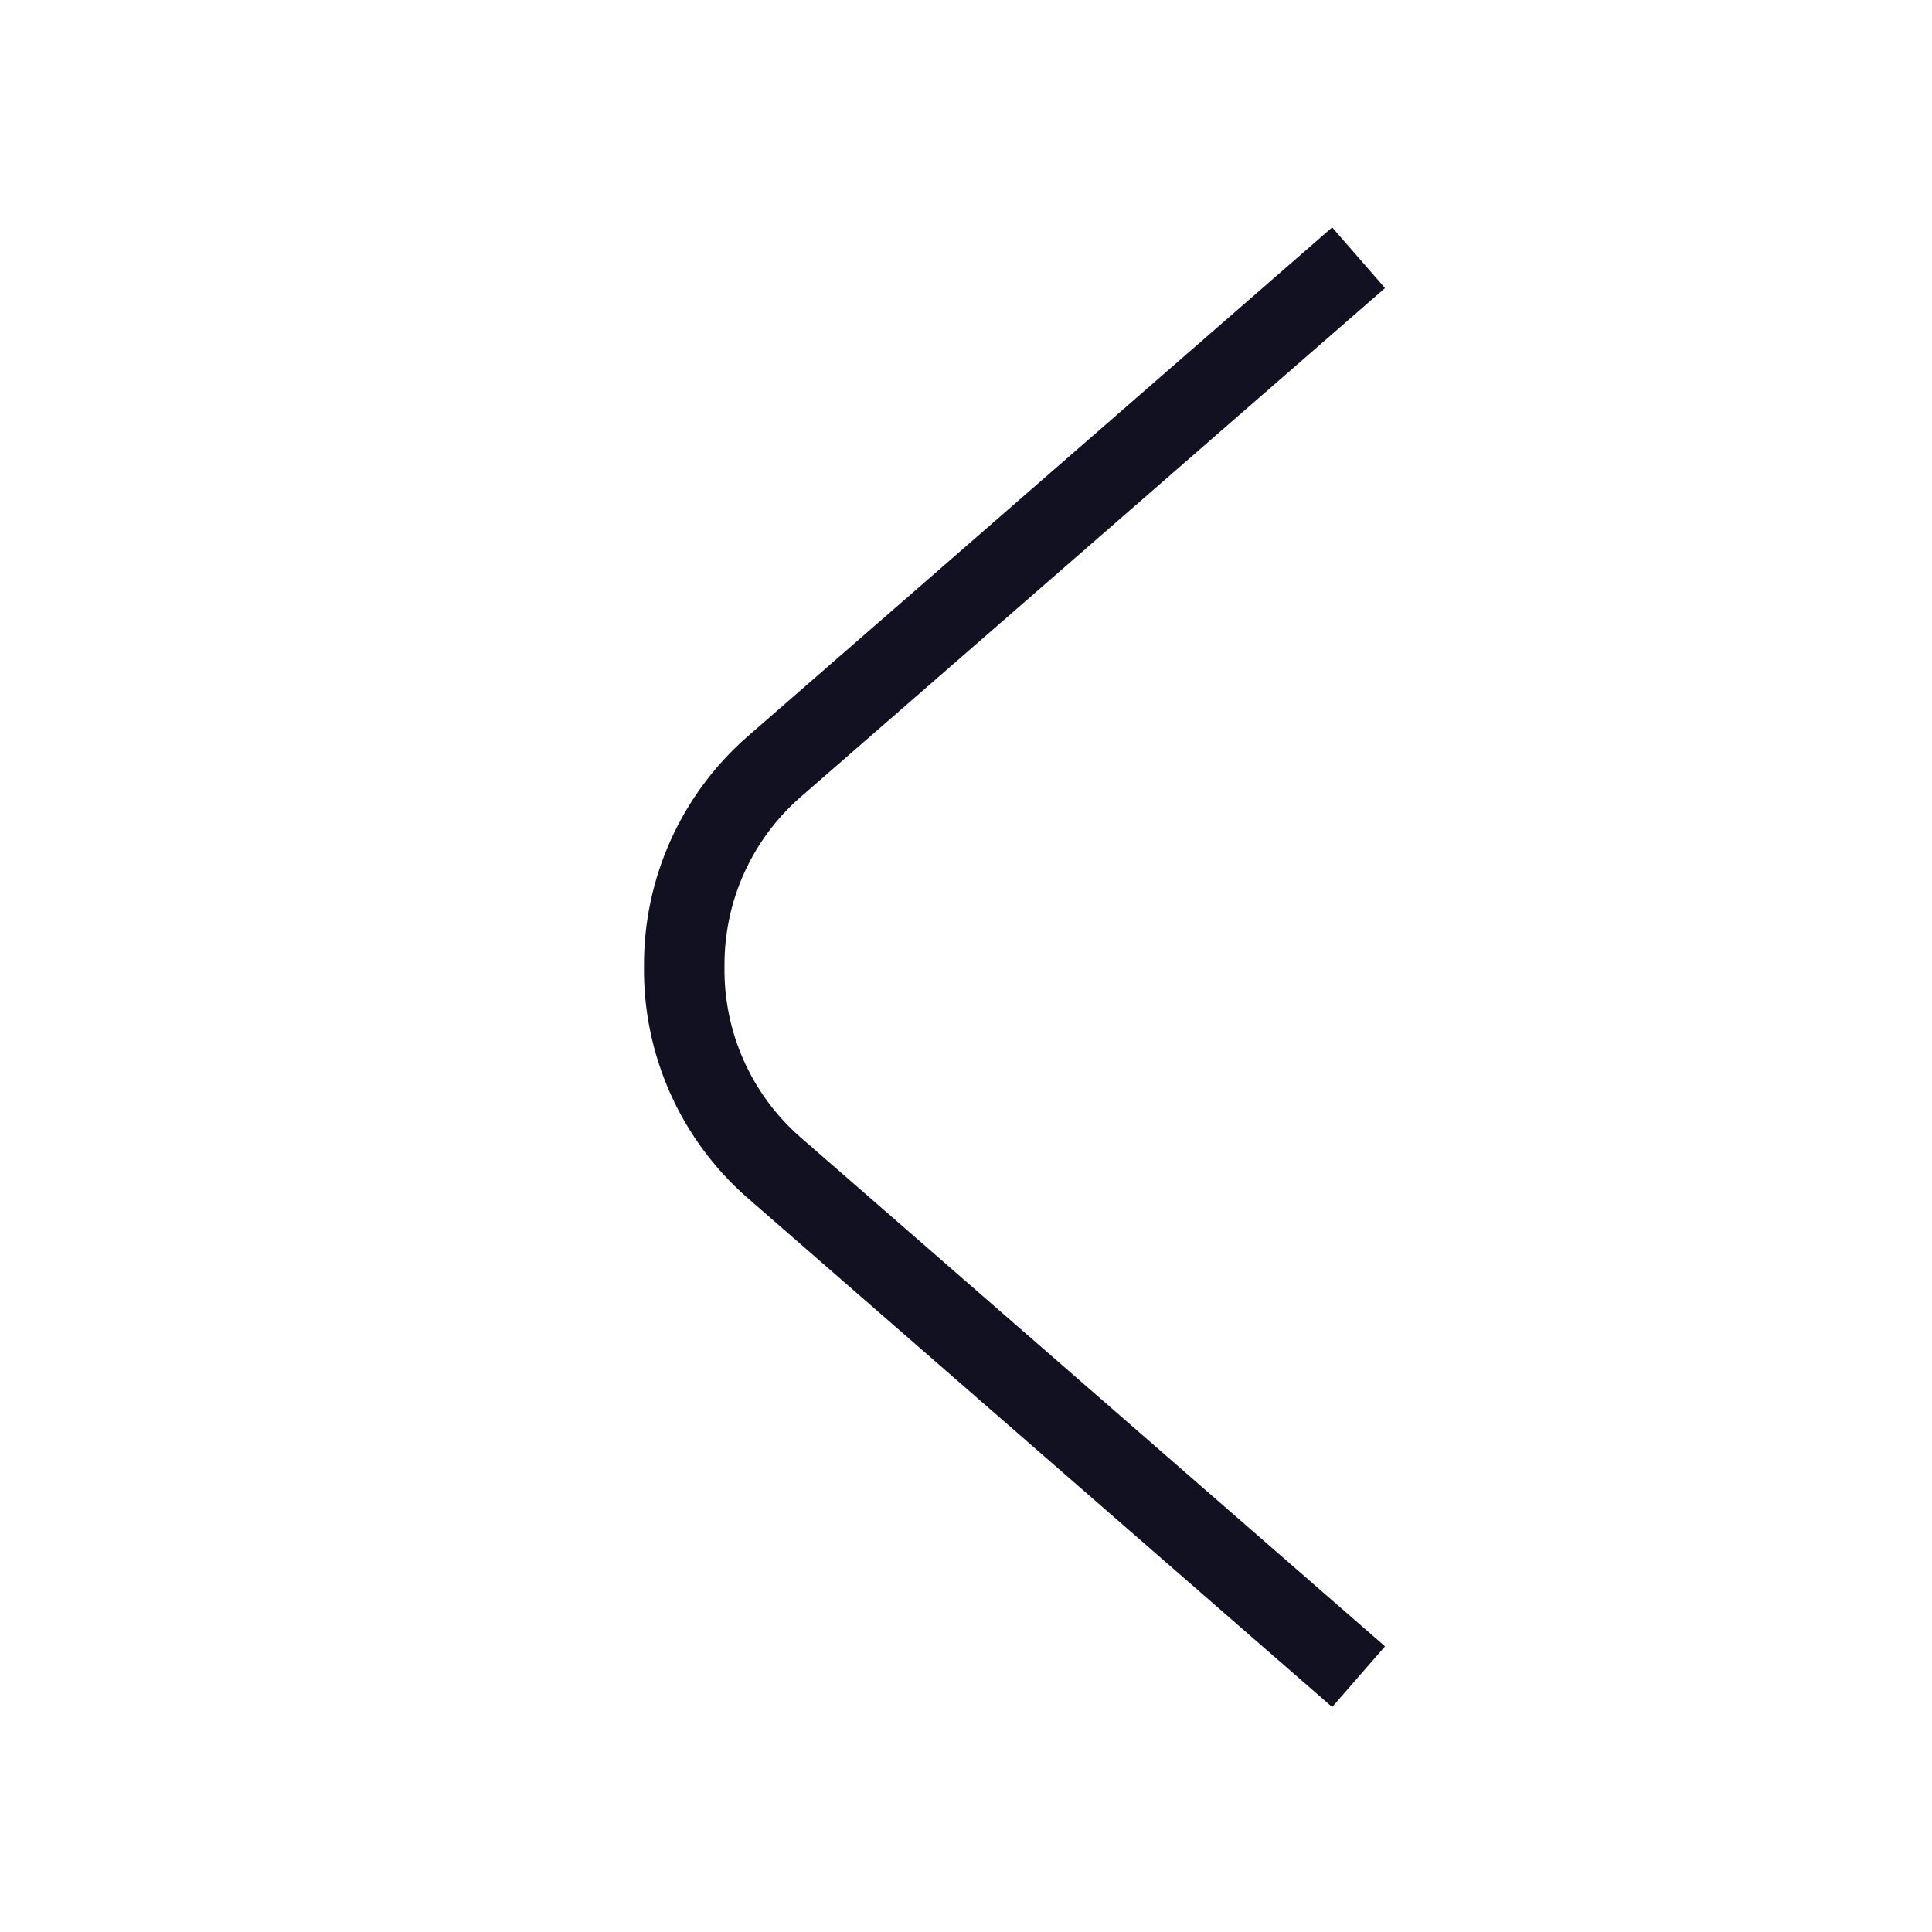
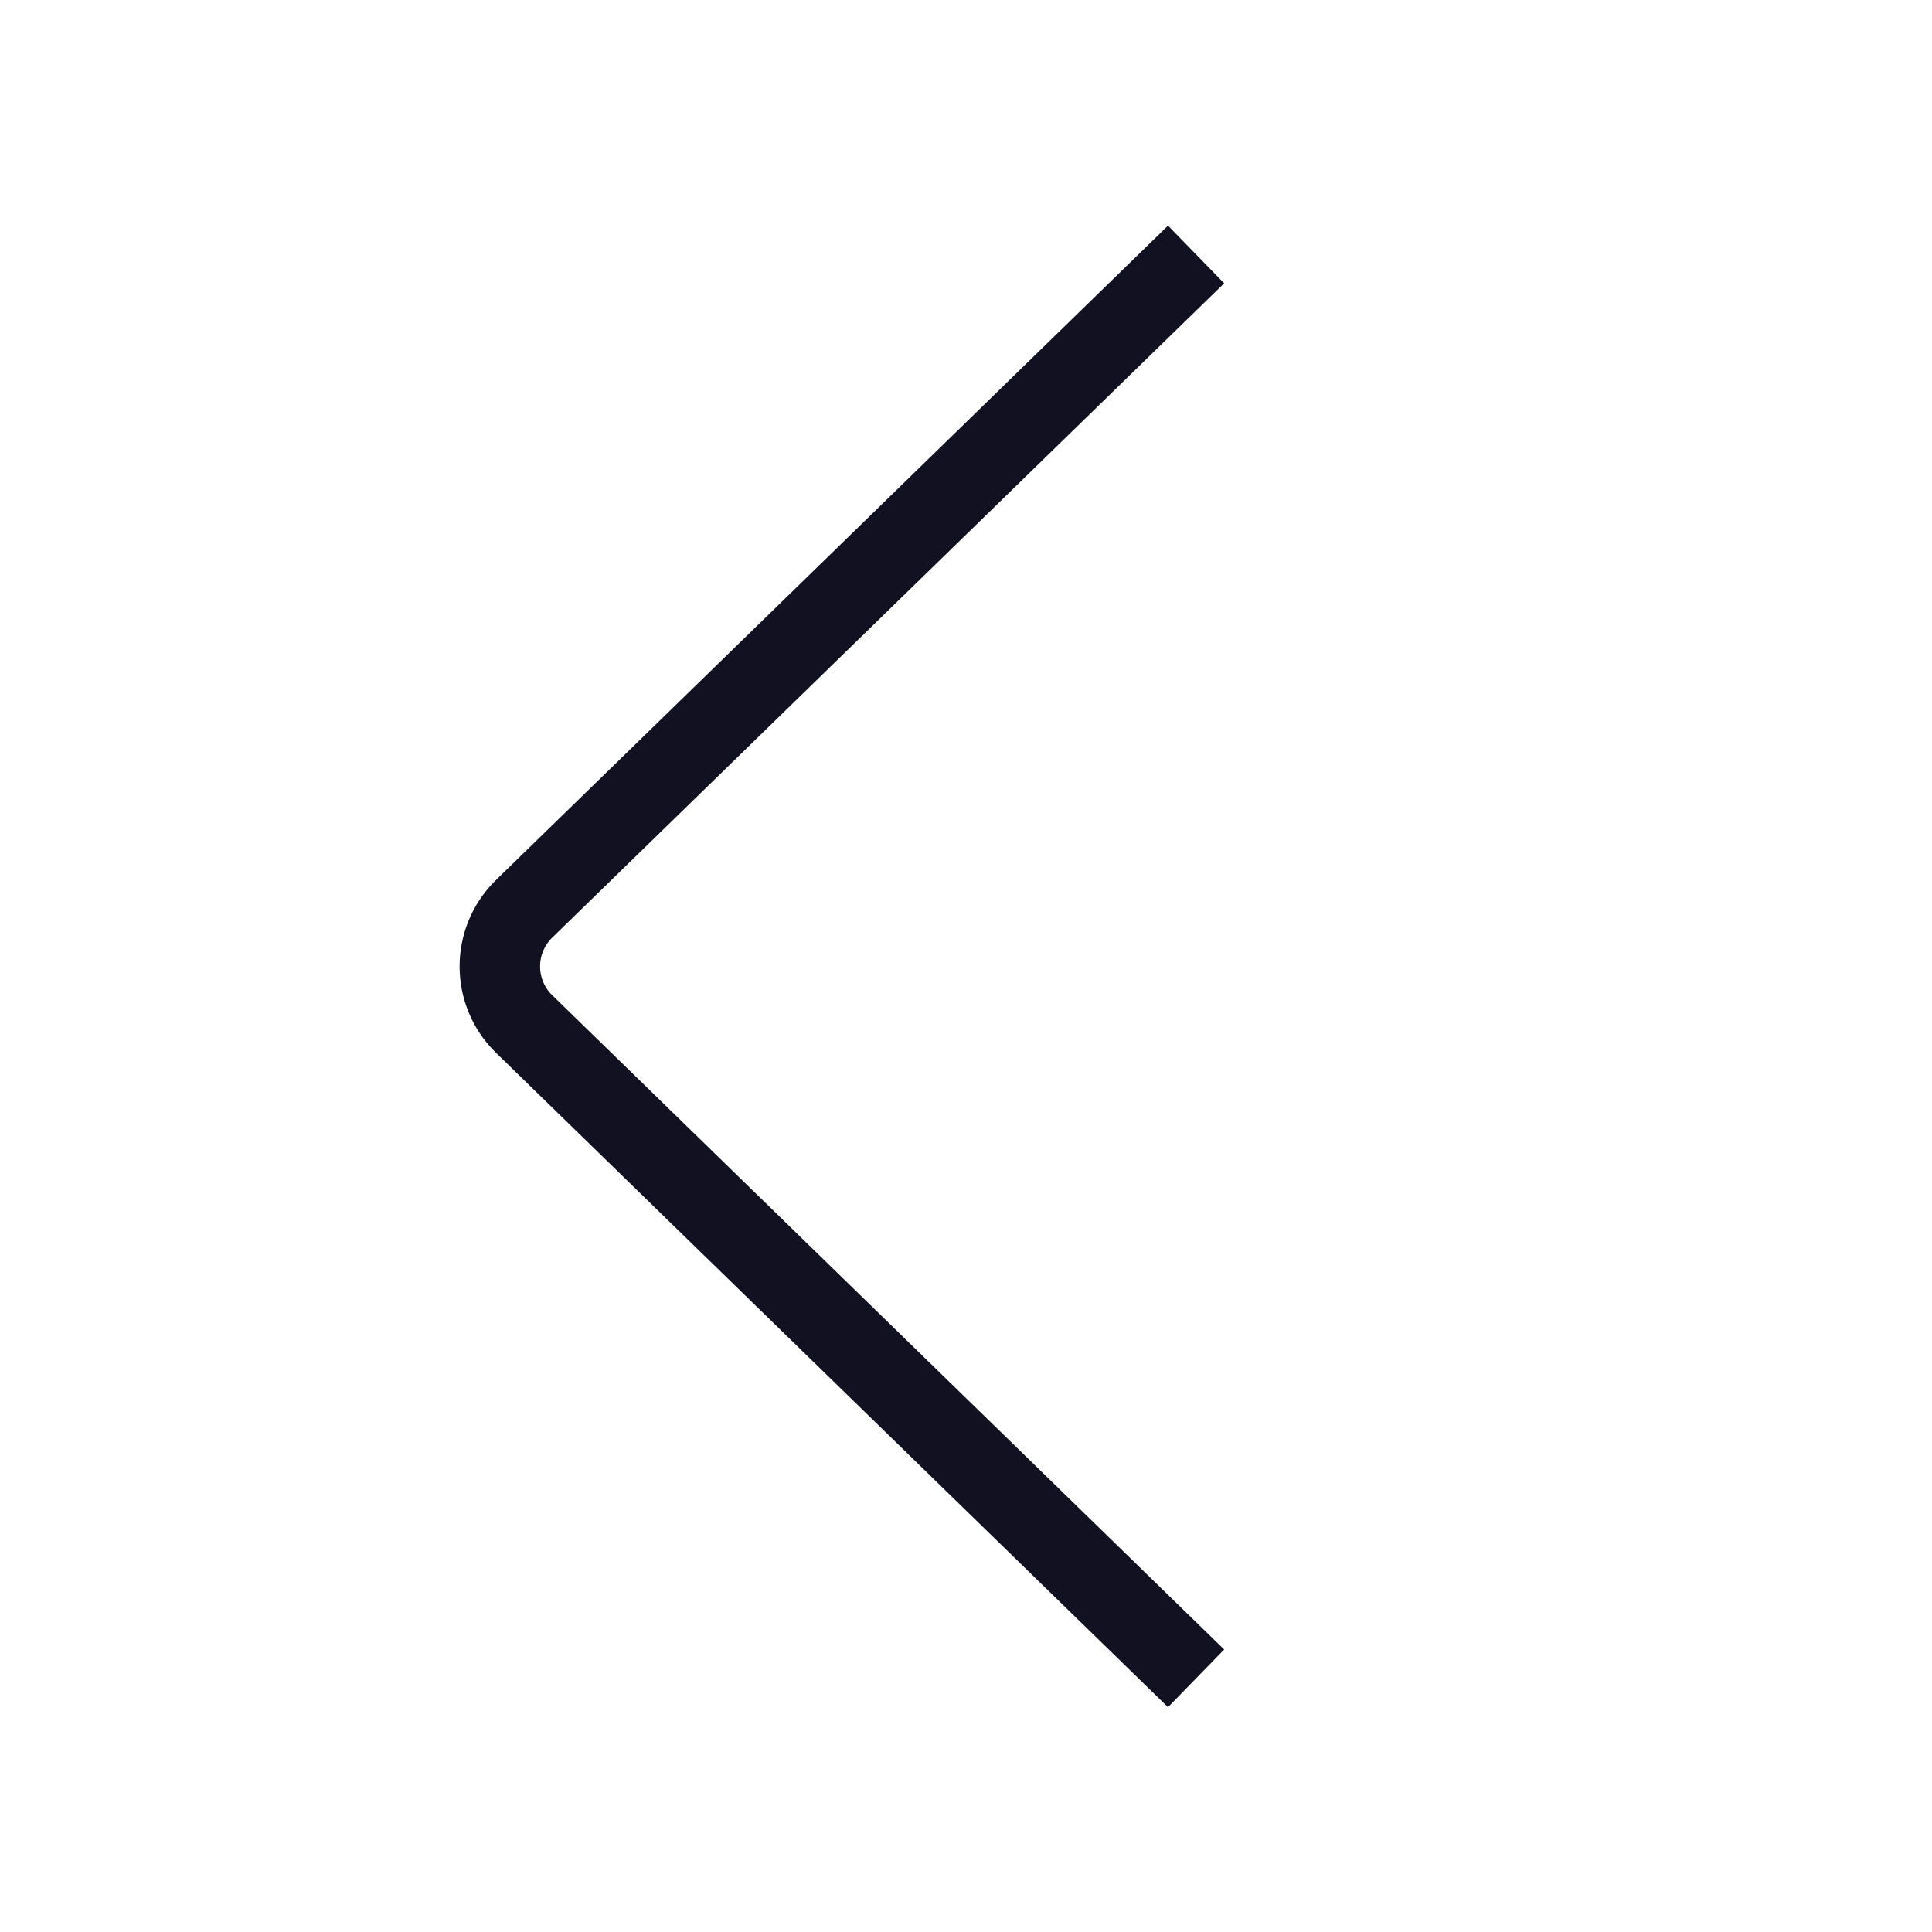
<svg xmlns="http://www.w3.org/2000/svg" id="Layer_1" data-name="Layer 1" viewBox="0 0 24 24">
-   <path d="M16.5,20.5l-6.89-6A3.26,3.26,0,0,1,8.5,12v0A3.26,3.26,0,0,1,9.61,9.53l6.89-6" style="fill:none;stroke:#112;stroke-linecap:square;stroke-linejoin:round" />
+   <path d="M14.5,20.5l-8-7.79a1,1,0,0,1,0-1.41l8-7.79" style="fill:none;stroke:#112;stroke-linecap:square;stroke-linejoin:round" />
</svg>
